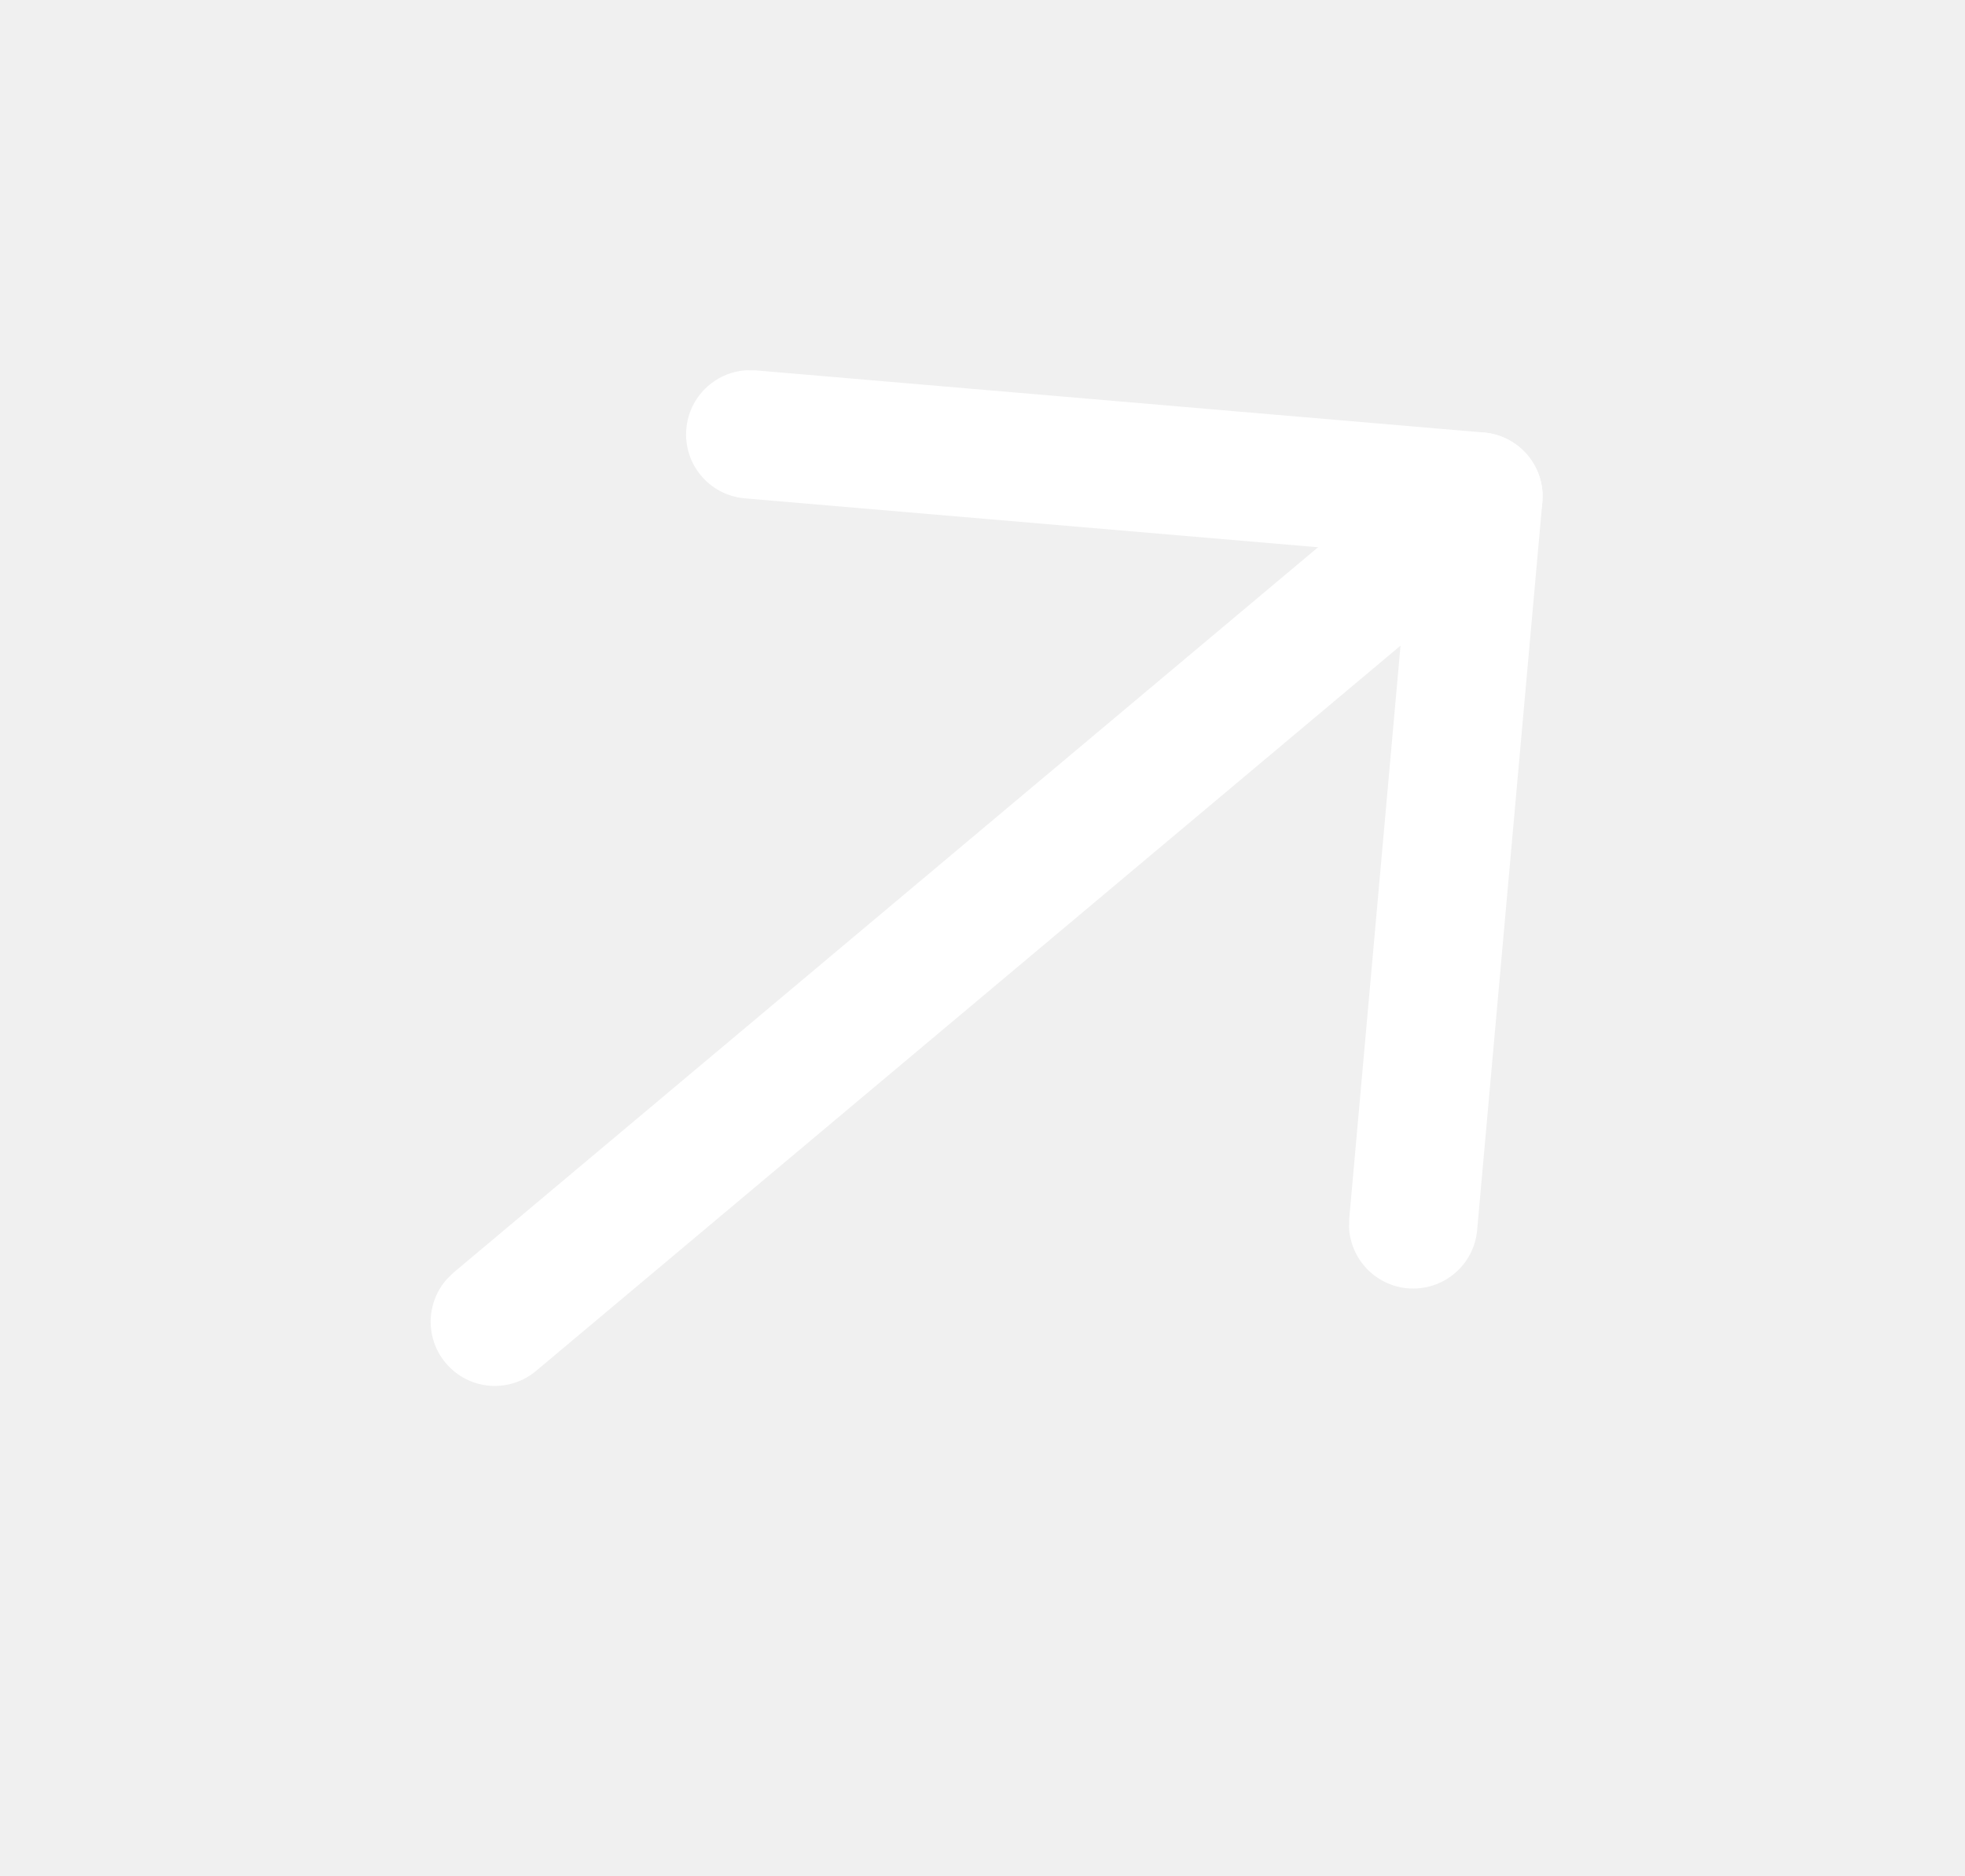
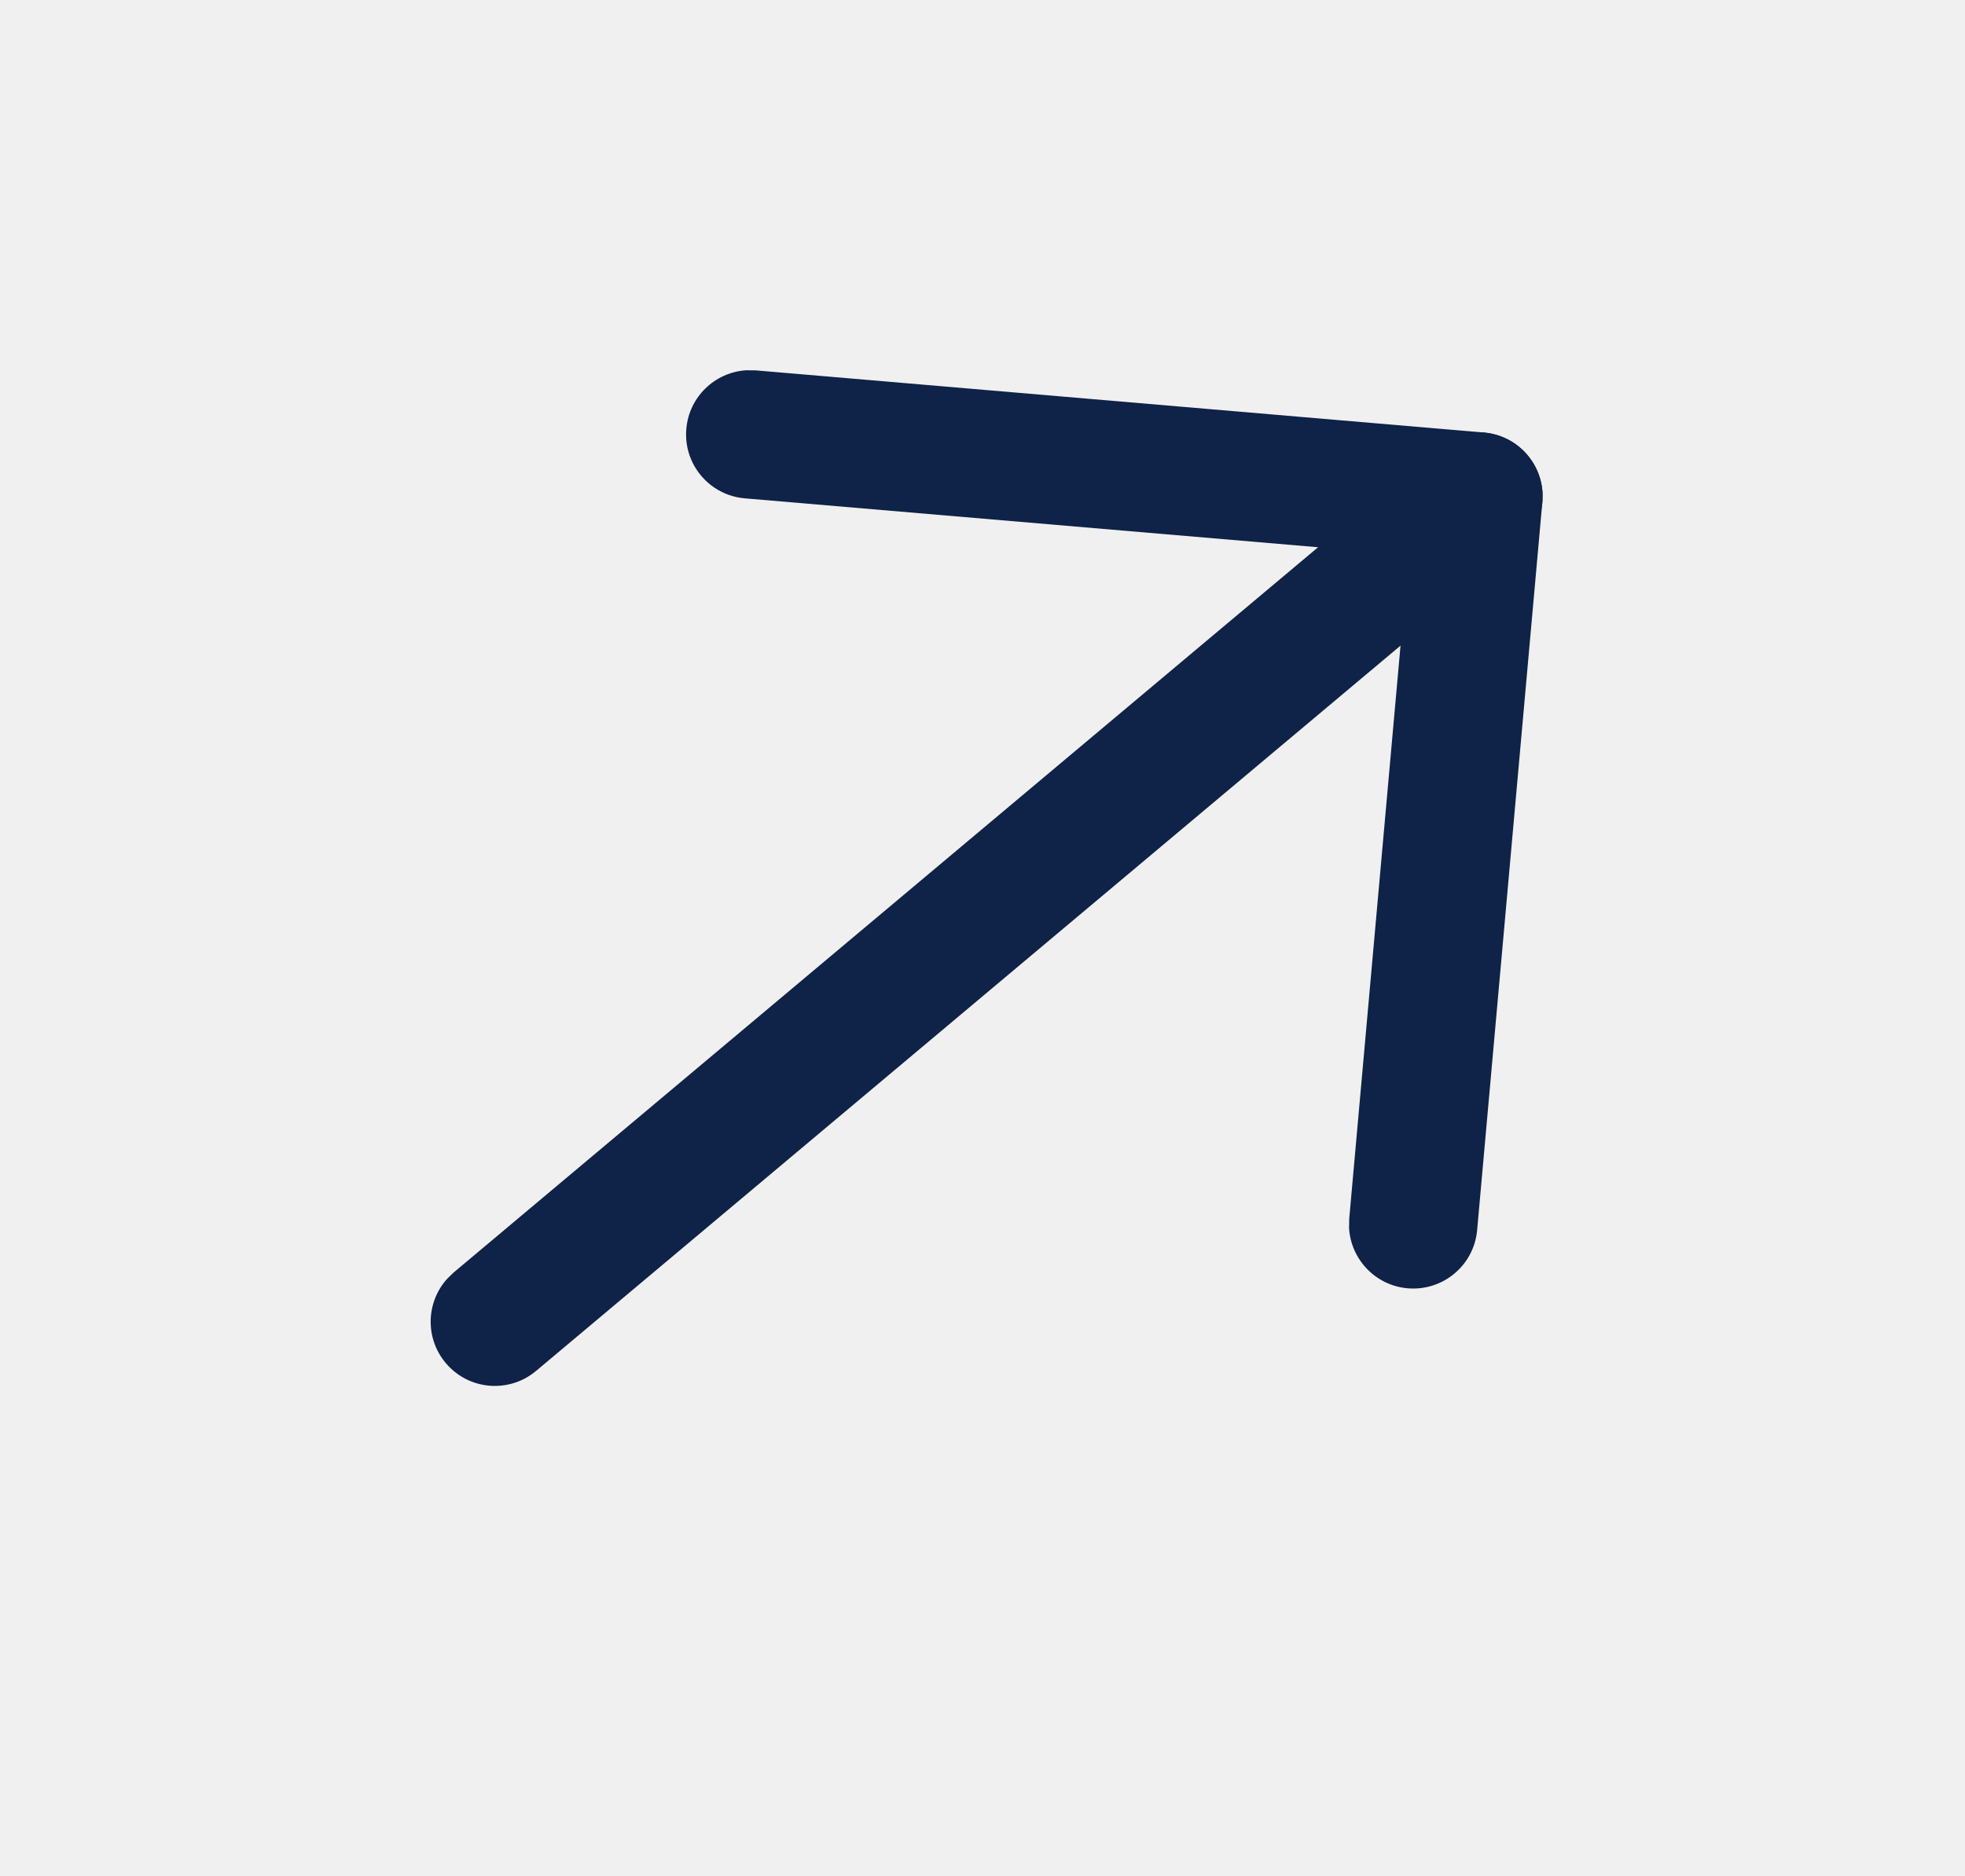
<svg xmlns="http://www.w3.org/2000/svg" width="22" height="21" viewBox="0 0 22 21" fill="none">
-   <path d="M4.99 15.261C4.756 14.983 4.77 14.579 5.008 14.317L5.078 14.249L16.09 5.009C16.394 4.754 16.848 4.793 17.103 5.097C17.337 5.376 17.323 5.78 17.085 6.042L17.014 6.11L6.002 15.35C5.698 15.605 5.245 15.566 4.99 15.261Z" fill="white" />
-   <path d="M8.339 5.58C7.943 5.546 7.65 5.198 7.684 4.803C7.714 4.443 8.005 4.168 8.354 4.146L8.461 4.147L16.613 4.843C16.974 4.874 17.249 5.166 17.27 5.516L17.268 5.623L16.538 13.773C16.503 14.169 16.153 14.46 15.758 14.425C15.399 14.393 15.125 14.101 15.104 13.751L15.106 13.645L15.771 6.214L8.339 5.58Z" fill="white" />
+   <path d="M4.99 15.261C4.756 14.983 4.77 14.579 5.008 14.317L5.078 14.249L16.09 5.009C16.394 4.754 16.848 4.793 17.103 5.097C17.337 5.376 17.323 5.78 17.085 6.042L17.014 6.11L6.002 15.35C5.698 15.605 5.245 15.566 4.99 15.261Z" fill="#0F2247" />
+   <path d="M8.339 5.58C7.943 5.546 7.65 5.198 7.684 4.803C7.714 4.443 8.005 4.168 8.354 4.146L8.461 4.147L16.613 4.843C16.974 4.874 17.249 5.166 17.27 5.516L17.268 5.623L16.538 13.773C16.503 14.169 16.153 14.46 15.758 14.425C15.399 14.393 15.125 14.101 15.104 13.751L15.106 13.645L15.771 6.214L8.339 5.58Z" fill="#0F2247" />
</svg>
